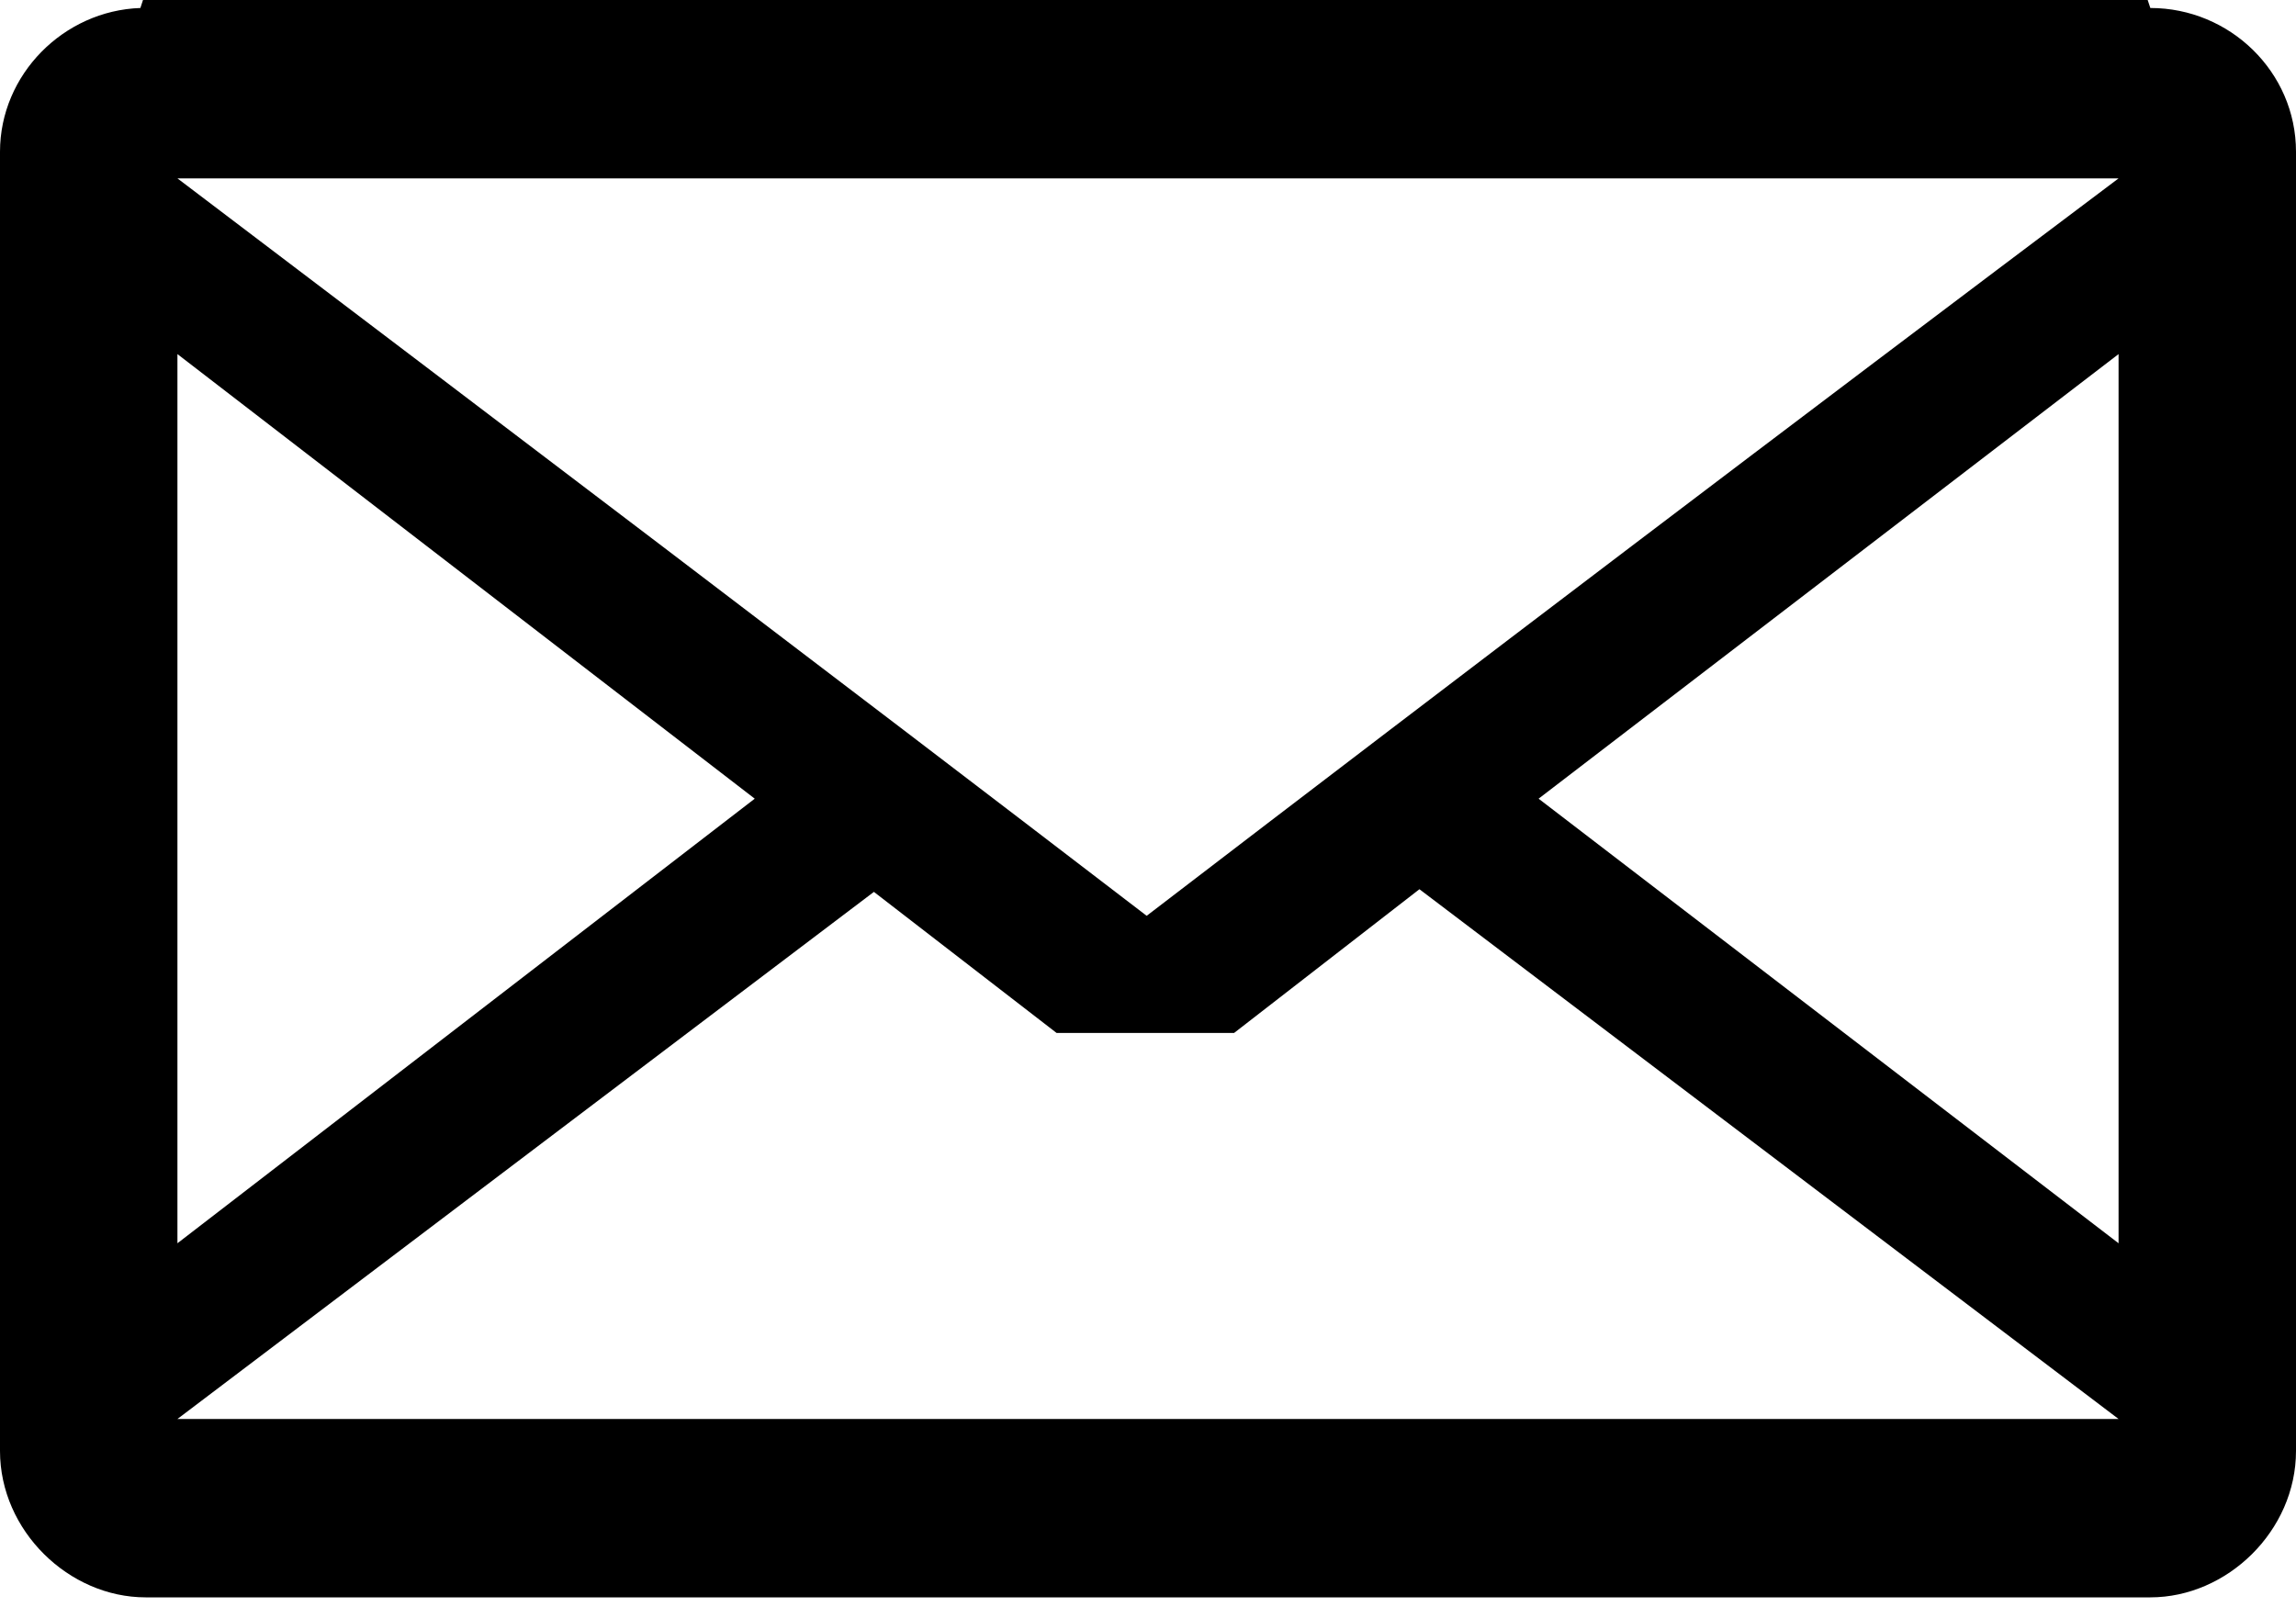
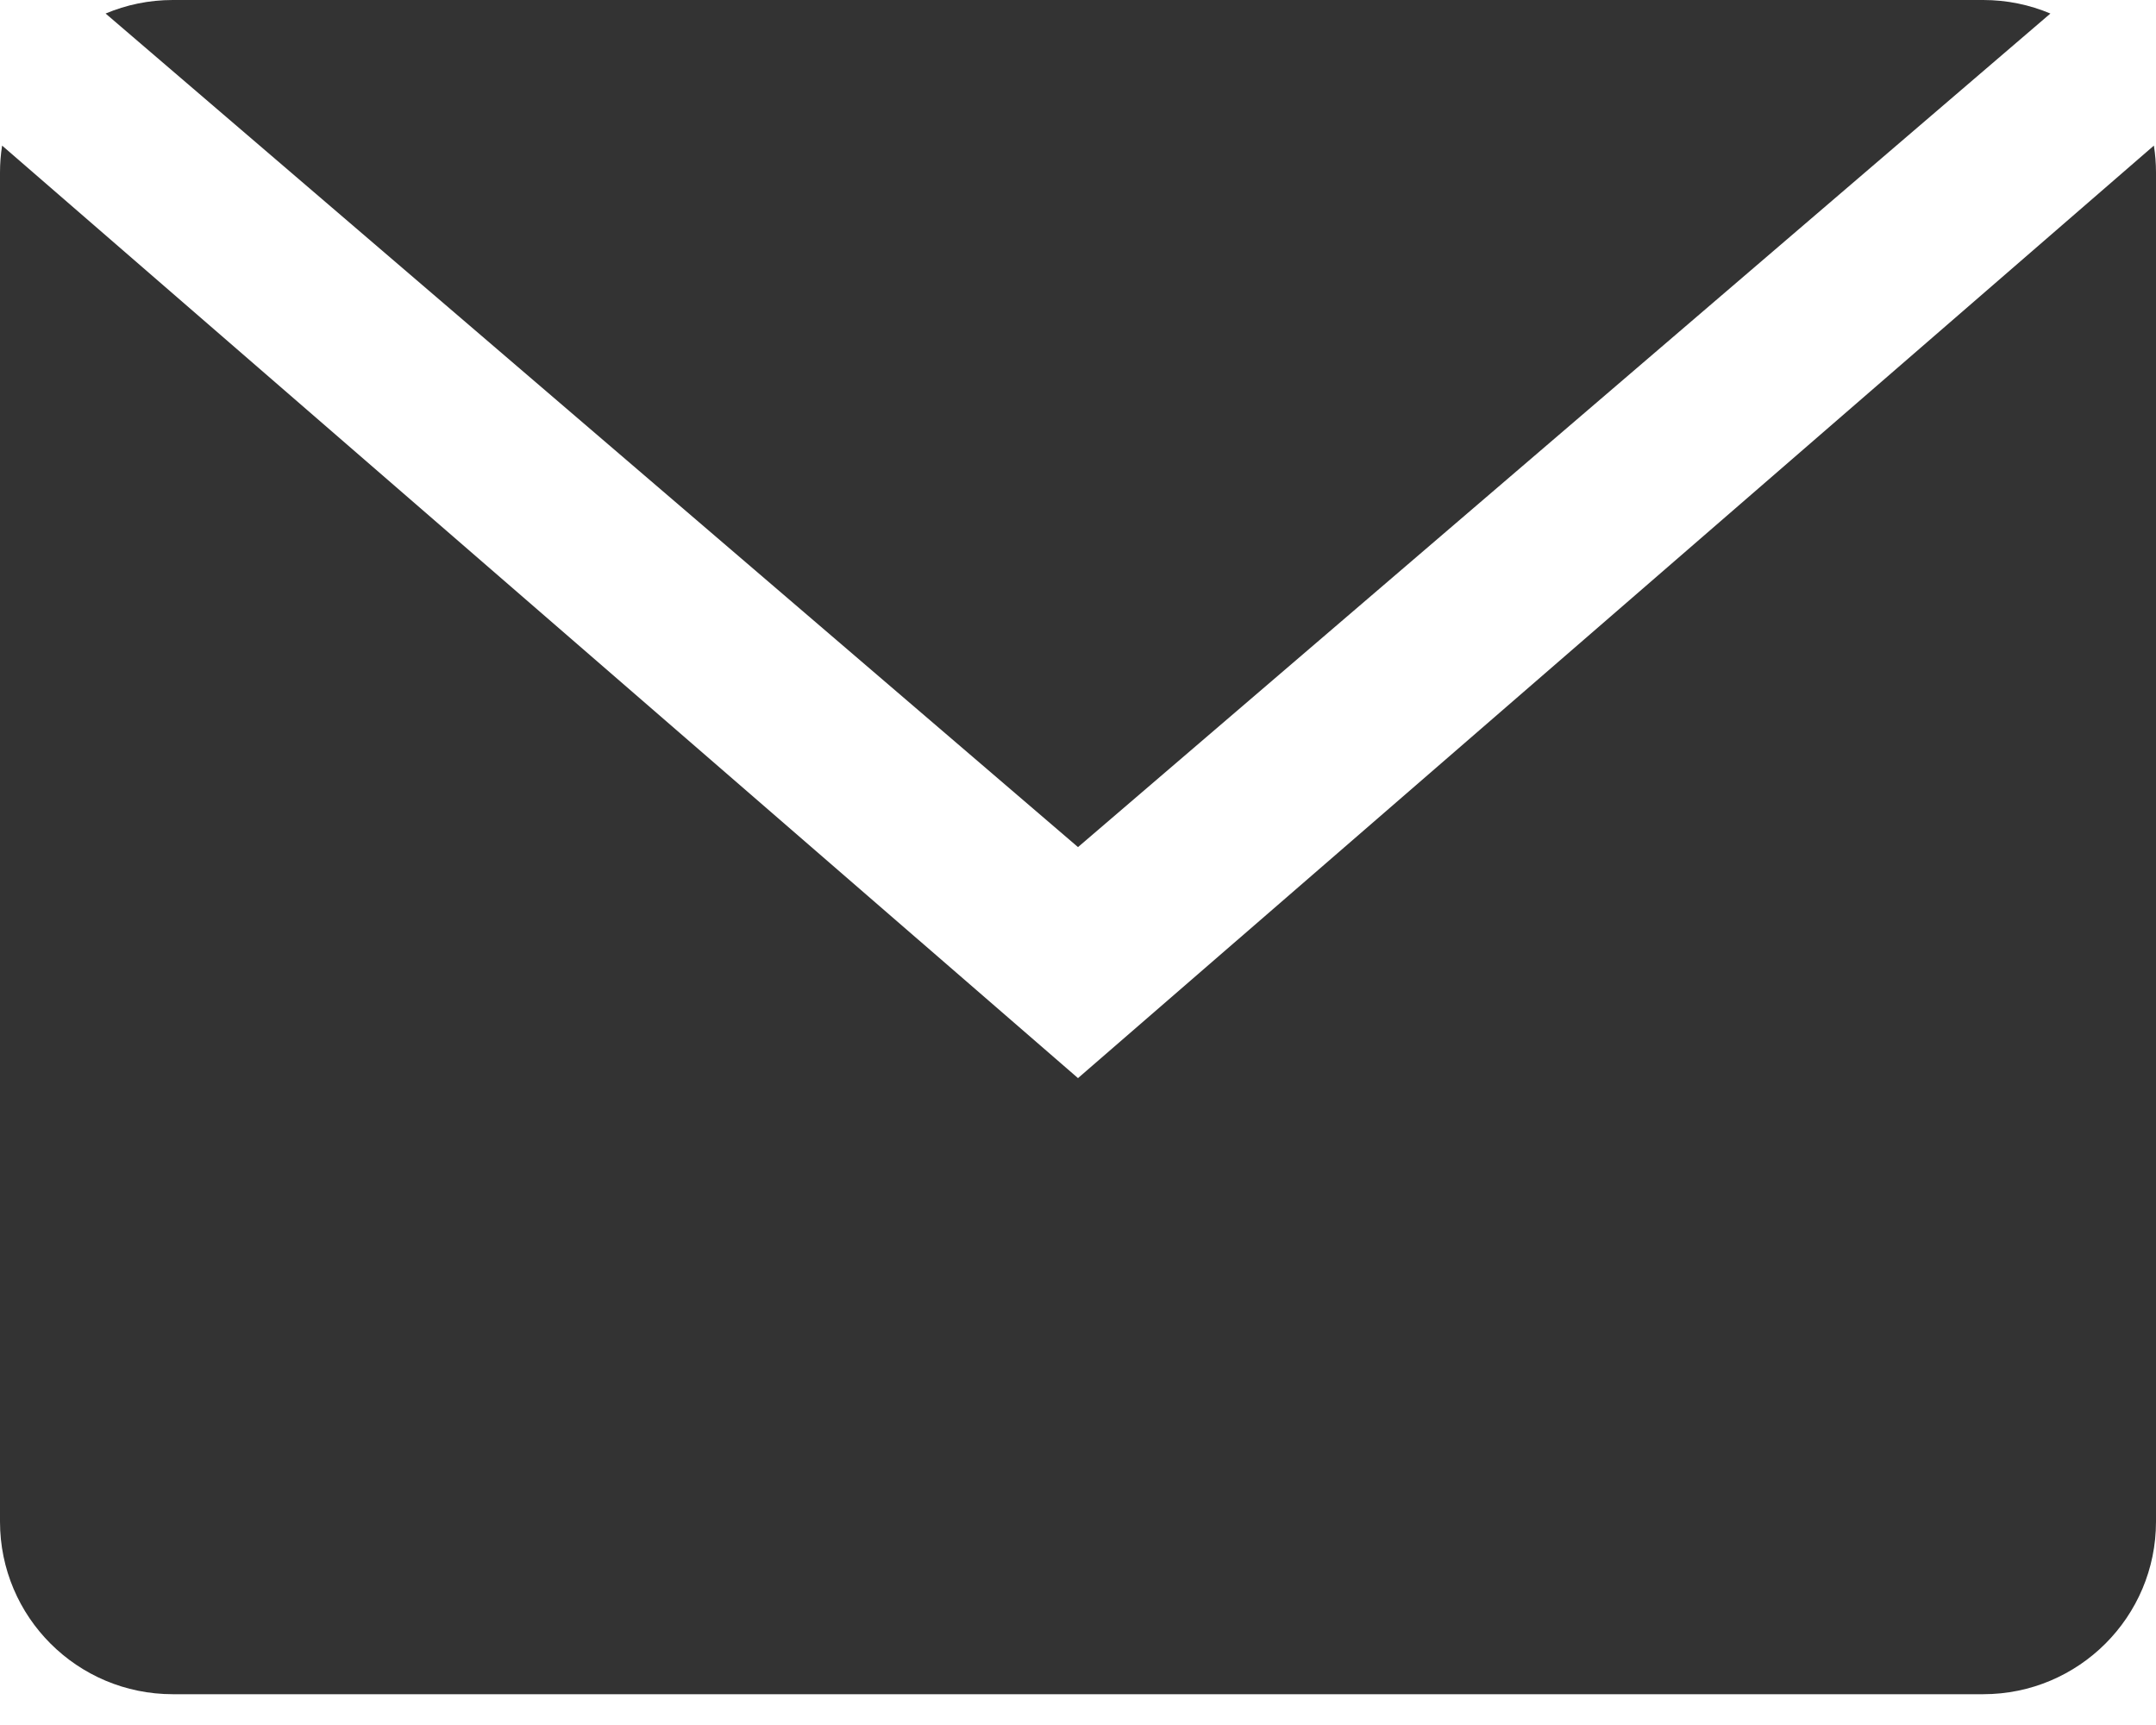
- <svg xmlns="http://www.w3.org/2000/svg" width="50px" height="35px" viewBox="0 0 50 35" version="1.1">
-   <defs />
-   <g id="Sprite" stroke="none" stroke-width="1" fill="none" fill-rule="evenodd">
-     <g id="SPRITE" transform="translate(-152, -217)" fill="#000000">
-       <g id="icons/icn_optins" transform="translate(152, 217)">
-         <path d="M50,31.601 C50,33.341 48.501,34.79 46.828,34.79 L3.172,34.79 C1.499,34.79 0,33.341 0,31.601 L0,3.305 C0,1.624 1.384,0.232 3.057,0.174 L3.114,0 L46.77,0 L46.828,0.174 L47.578,0.174 L46.828,0.174 C48.558,0.174 50,1.566 50,3.305 L50,31.601 Z M46.136,27.078 L46.136,7.712 L33.506,17.395 L46.136,27.078 Z M46.136,3.885 L3.864,3.885 C10.9,9.219 17.935,14.554 24.971,19.946 C32.007,14.554 39.043,9.219 46.136,3.885 Z M46.136,30.905 L30.911,19.367 L26.874,22.498 L23.01,22.498 L19.031,19.425 L3.864,30.905 L46.136,30.905 Z M16.436,17.395 L3.864,7.712 L3.864,27.078 L16.436,17.395 Z" id="Combined-Shape" />
-       </g>
-     </g>
-   </g>
+ <svg xmlns="http://www.w3.org/2000/svg" width="50" height="40" viewBox="0 0 50 40">
+   <path fill="#333" fill-rule="evenodd" d="M10.049,272.376 L35,294 L59.951,272.376 C59.983,272.579 60,272.788 60,273.001 L60,304.284 C60,306.494 58.206,308.286 55.993,308.286 L14.007,308.286 C11.794,308.286 10,306.496 10,304.284 L10,273.001 C10,272.788 10.017,272.579 10.049,272.376 Z M12.449,269.314 C12.928,269.112 13.455,269 14.007,269 L55.993,269 C56.545,269 57.072,269.112 57.551,269.314 L35,288.643 L12.449,269.314 Z" transform="translate(-10 -269)" />
</svg>
